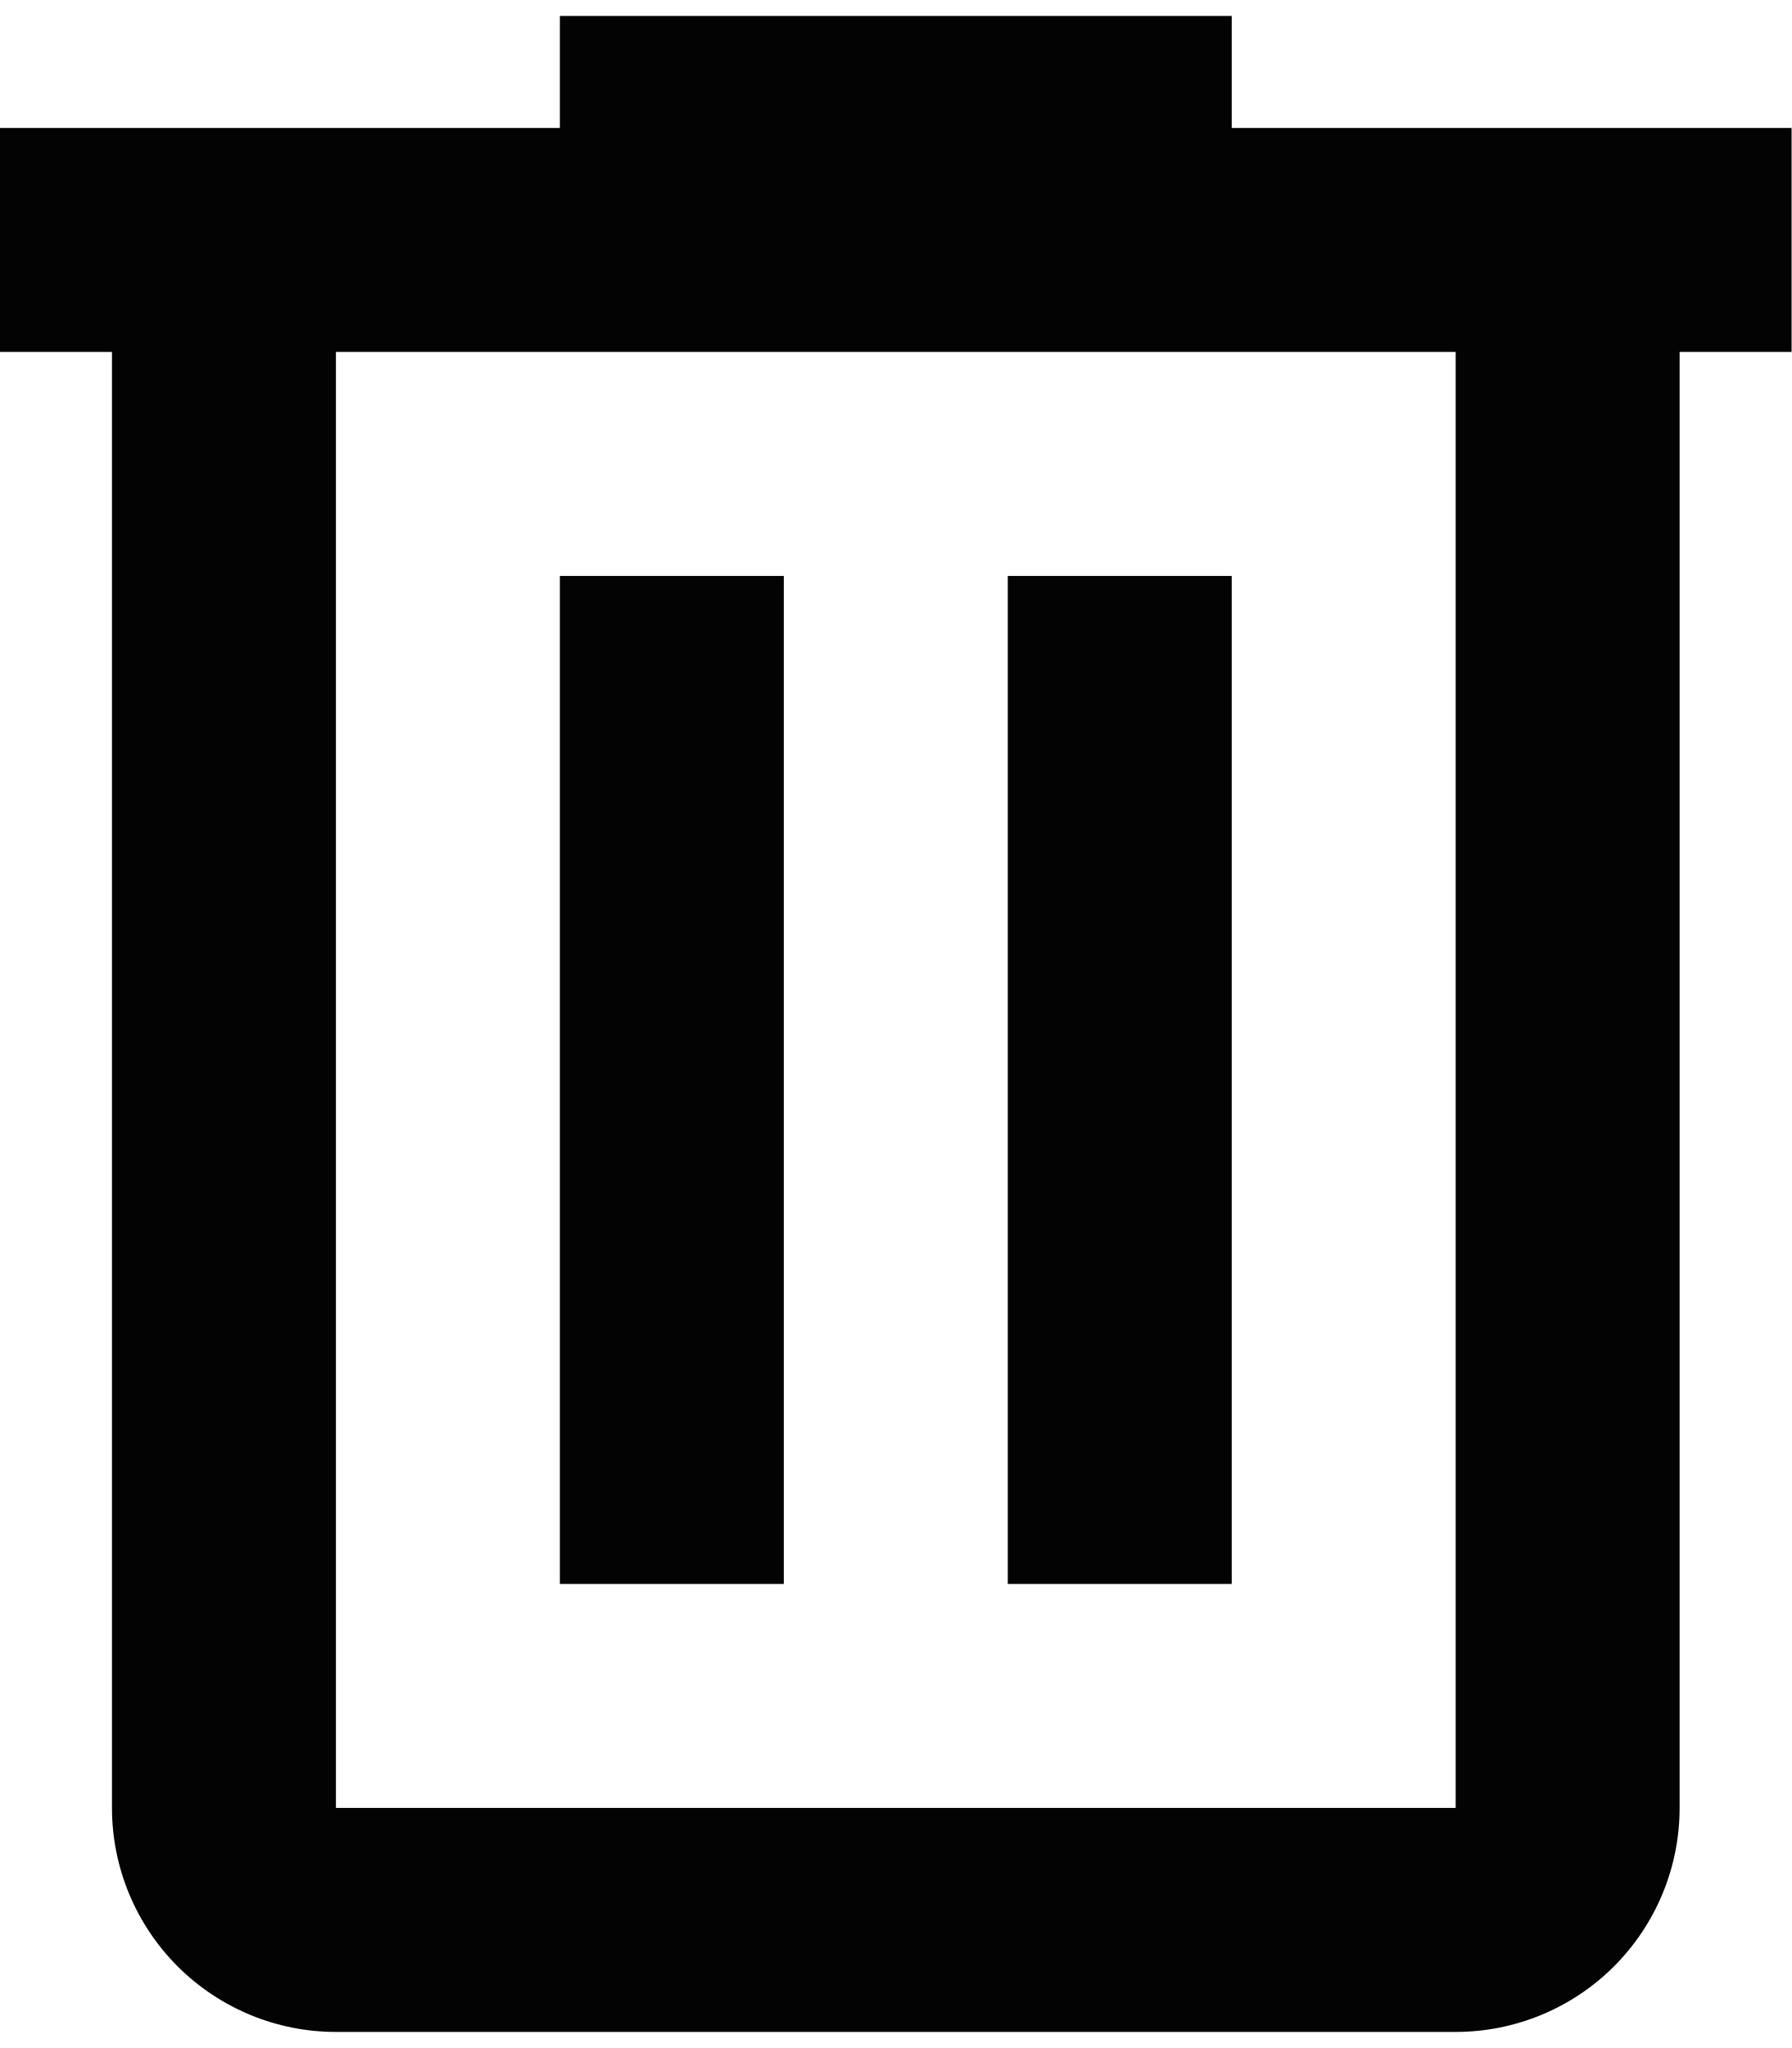
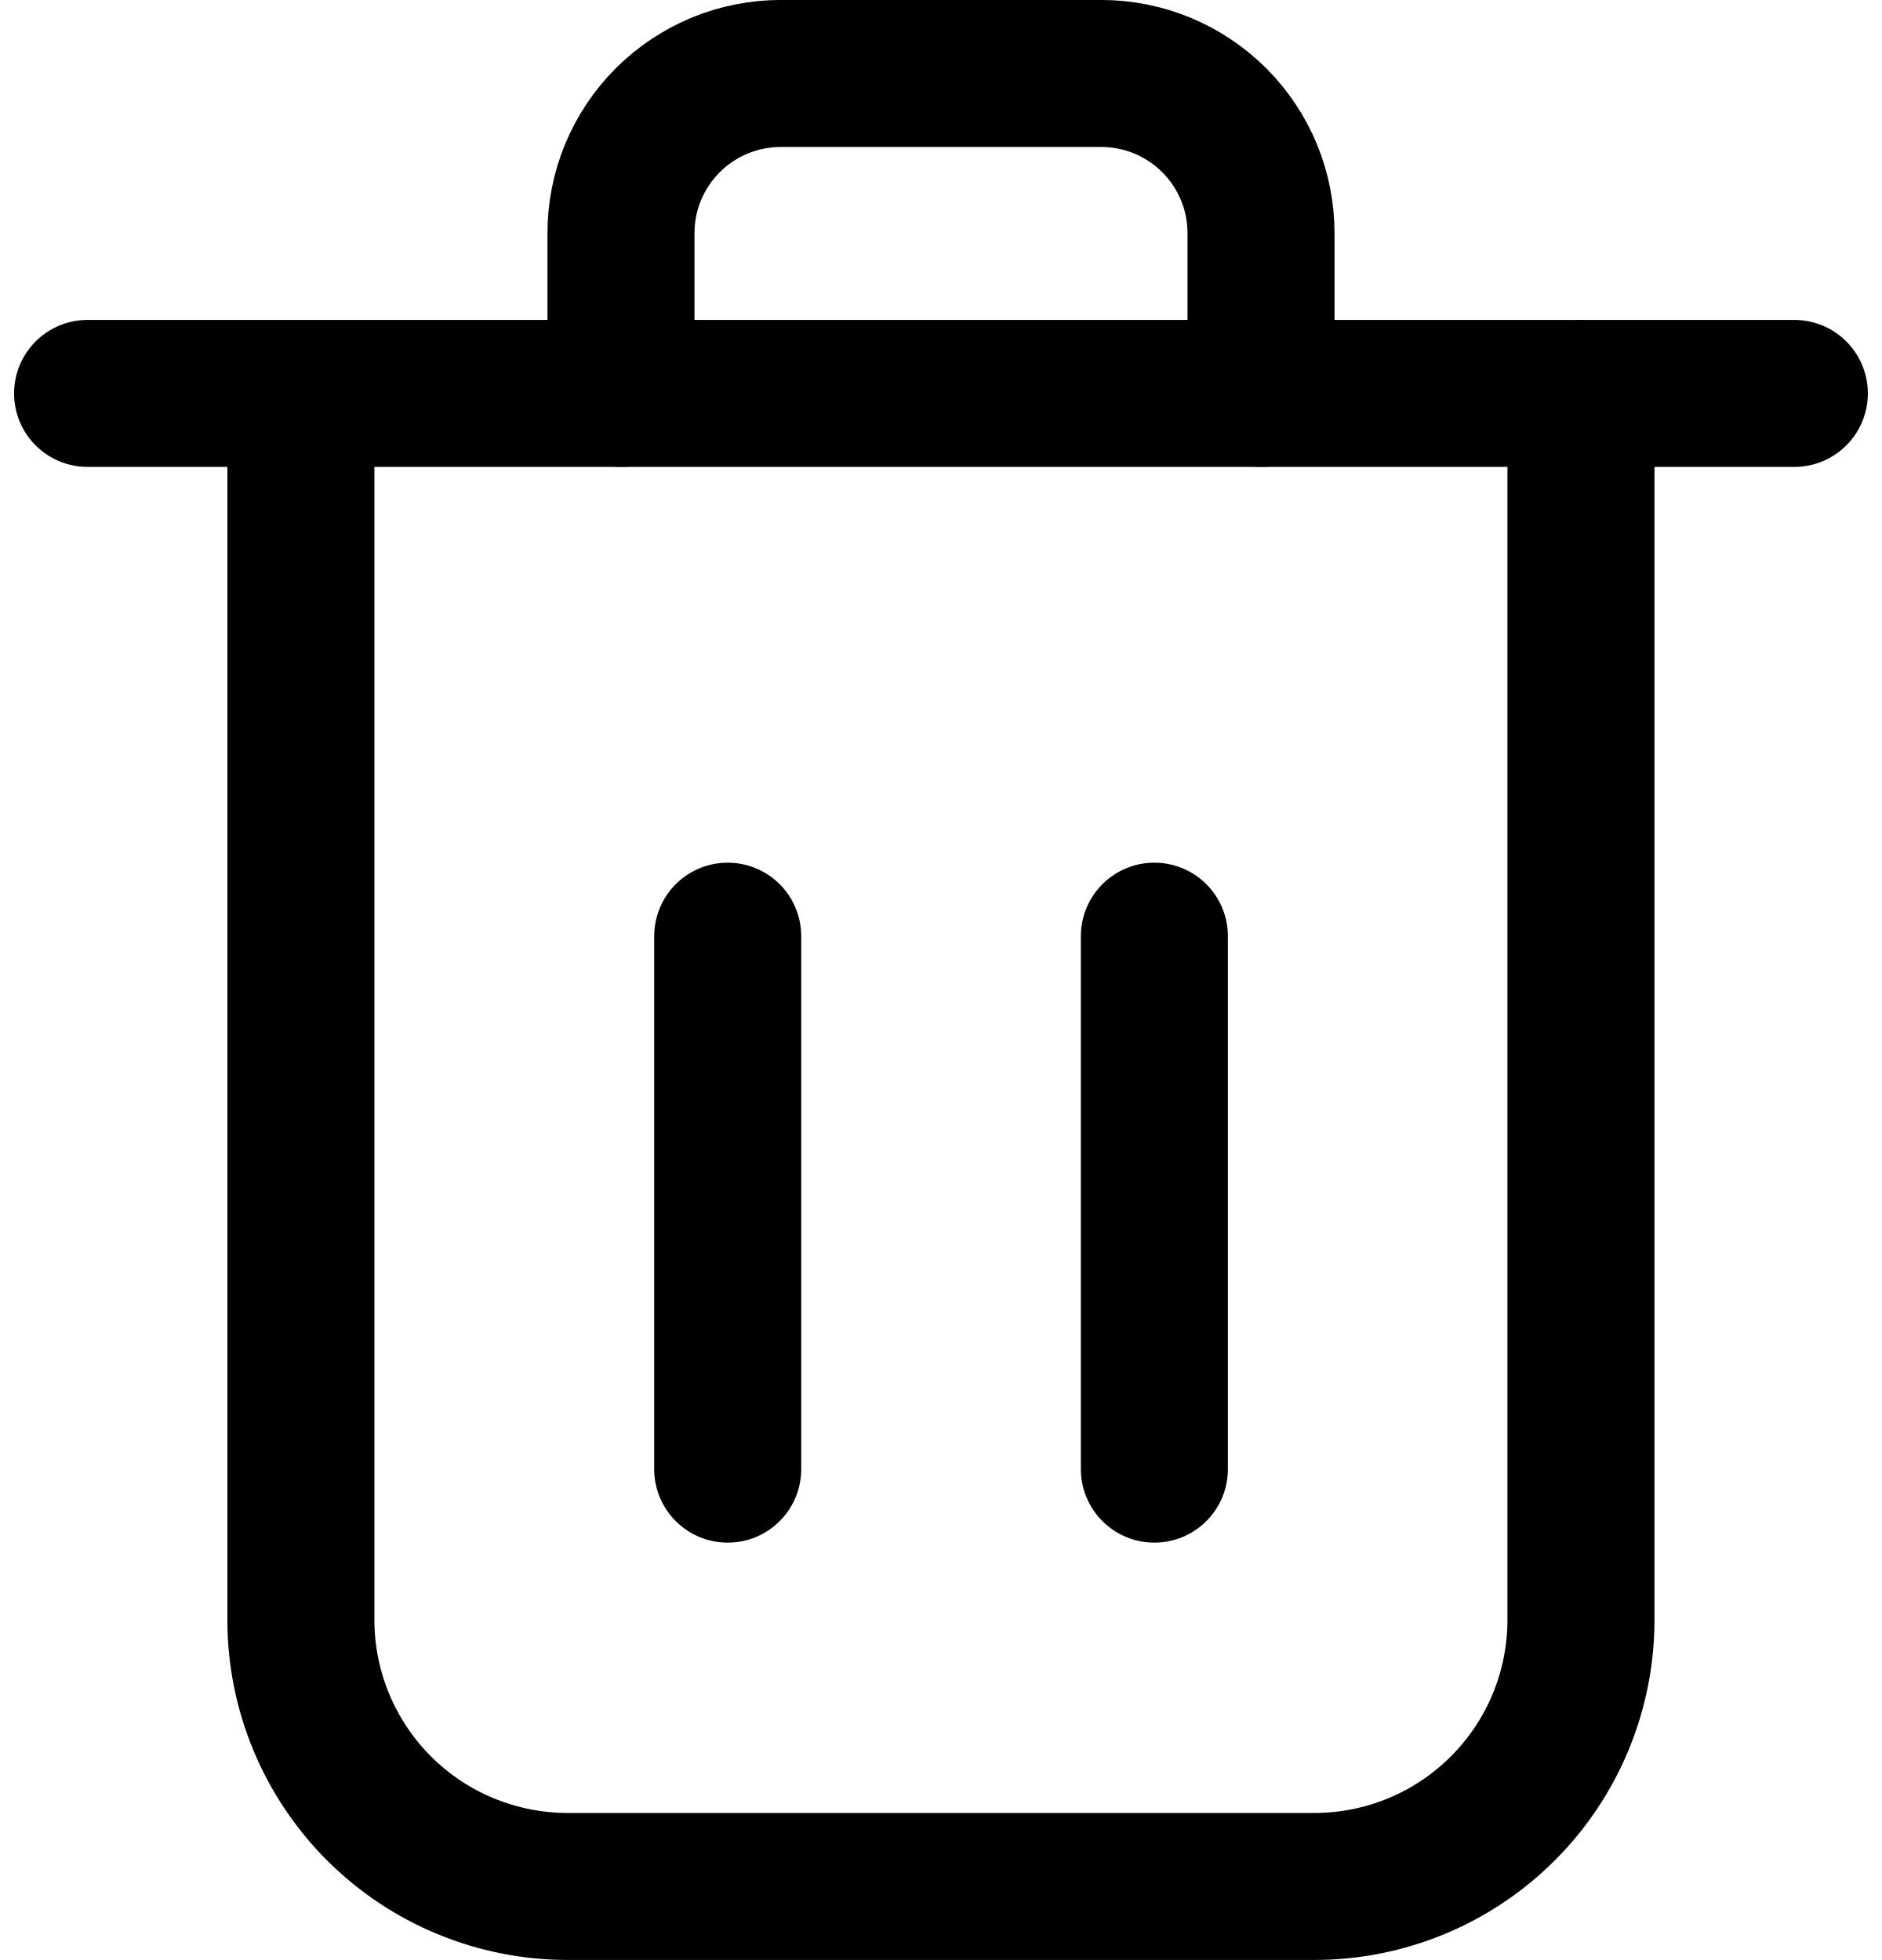
- <svg xmlns="http://www.w3.org/2000/svg" width="28" height="32" viewBox="0 0 28 32" fill="none">
-   <path d="M8.75 0.249V1.999H0V5.499H1.75V28.249C1.75 29.177 2.119 30.067 2.775 30.724C3.432 31.38 4.322 31.749 5.25 31.749H22.75C23.678 31.749 24.569 31.38 25.225 30.724C25.881 30.067 26.25 29.177 26.25 28.249V5.499H28V1.999H19.25V0.249H8.75ZM5.25 5.499H22.75V28.249H5.25V5.499ZM8.75 8.999V24.749H12.25V8.999H8.75ZM15.75 8.999V24.749H19.25V8.999H15.75Z" fill="#030303" />
+ <svg xmlns="http://www.w3.org/2000/svg" width="24" height="25" viewBox="0 0 24 25" fill="none">
+   <path d="M3.837 5.018V20.661C3.837 21.108 3.925 21.55 4.096 21.963C4.267 22.375 4.517 22.75 4.833 23.066C5.149 23.382 5.524 23.633 5.937 23.803C6.35 23.974 6.792 24.062 7.239 24.062H16.761C17.663 24.062 18.528 23.704 19.165 23.066C19.803 22.429 20.161 21.564 20.161 20.662V5.017M1.117 5.018H22.882" stroke="black" stroke-width="1.875" stroke-linecap="round" stroke-linejoin="round" />
+   <path d="M7.919 5.018V2.977C7.918 2.709 7.971 2.443 8.073 2.196C8.176 1.948 8.326 1.723 8.516 1.533C8.706 1.344 8.931 1.194 9.179 1.091C9.426 0.989 9.692 0.937 9.96 0.937H14.04C14.308 0.937 14.574 0.989 14.821 1.091C15.069 1.194 15.294 1.344 15.484 1.533C15.674 1.723 15.824 1.948 15.927 2.196C16.029 2.443 16.081 2.709 16.081 2.977V5.018M9.28 18.739V11.941M14.721 18.739V11.941" stroke="black" stroke-width="1.875" stroke-linecap="round" stroke-linejoin="round" />
</svg>
